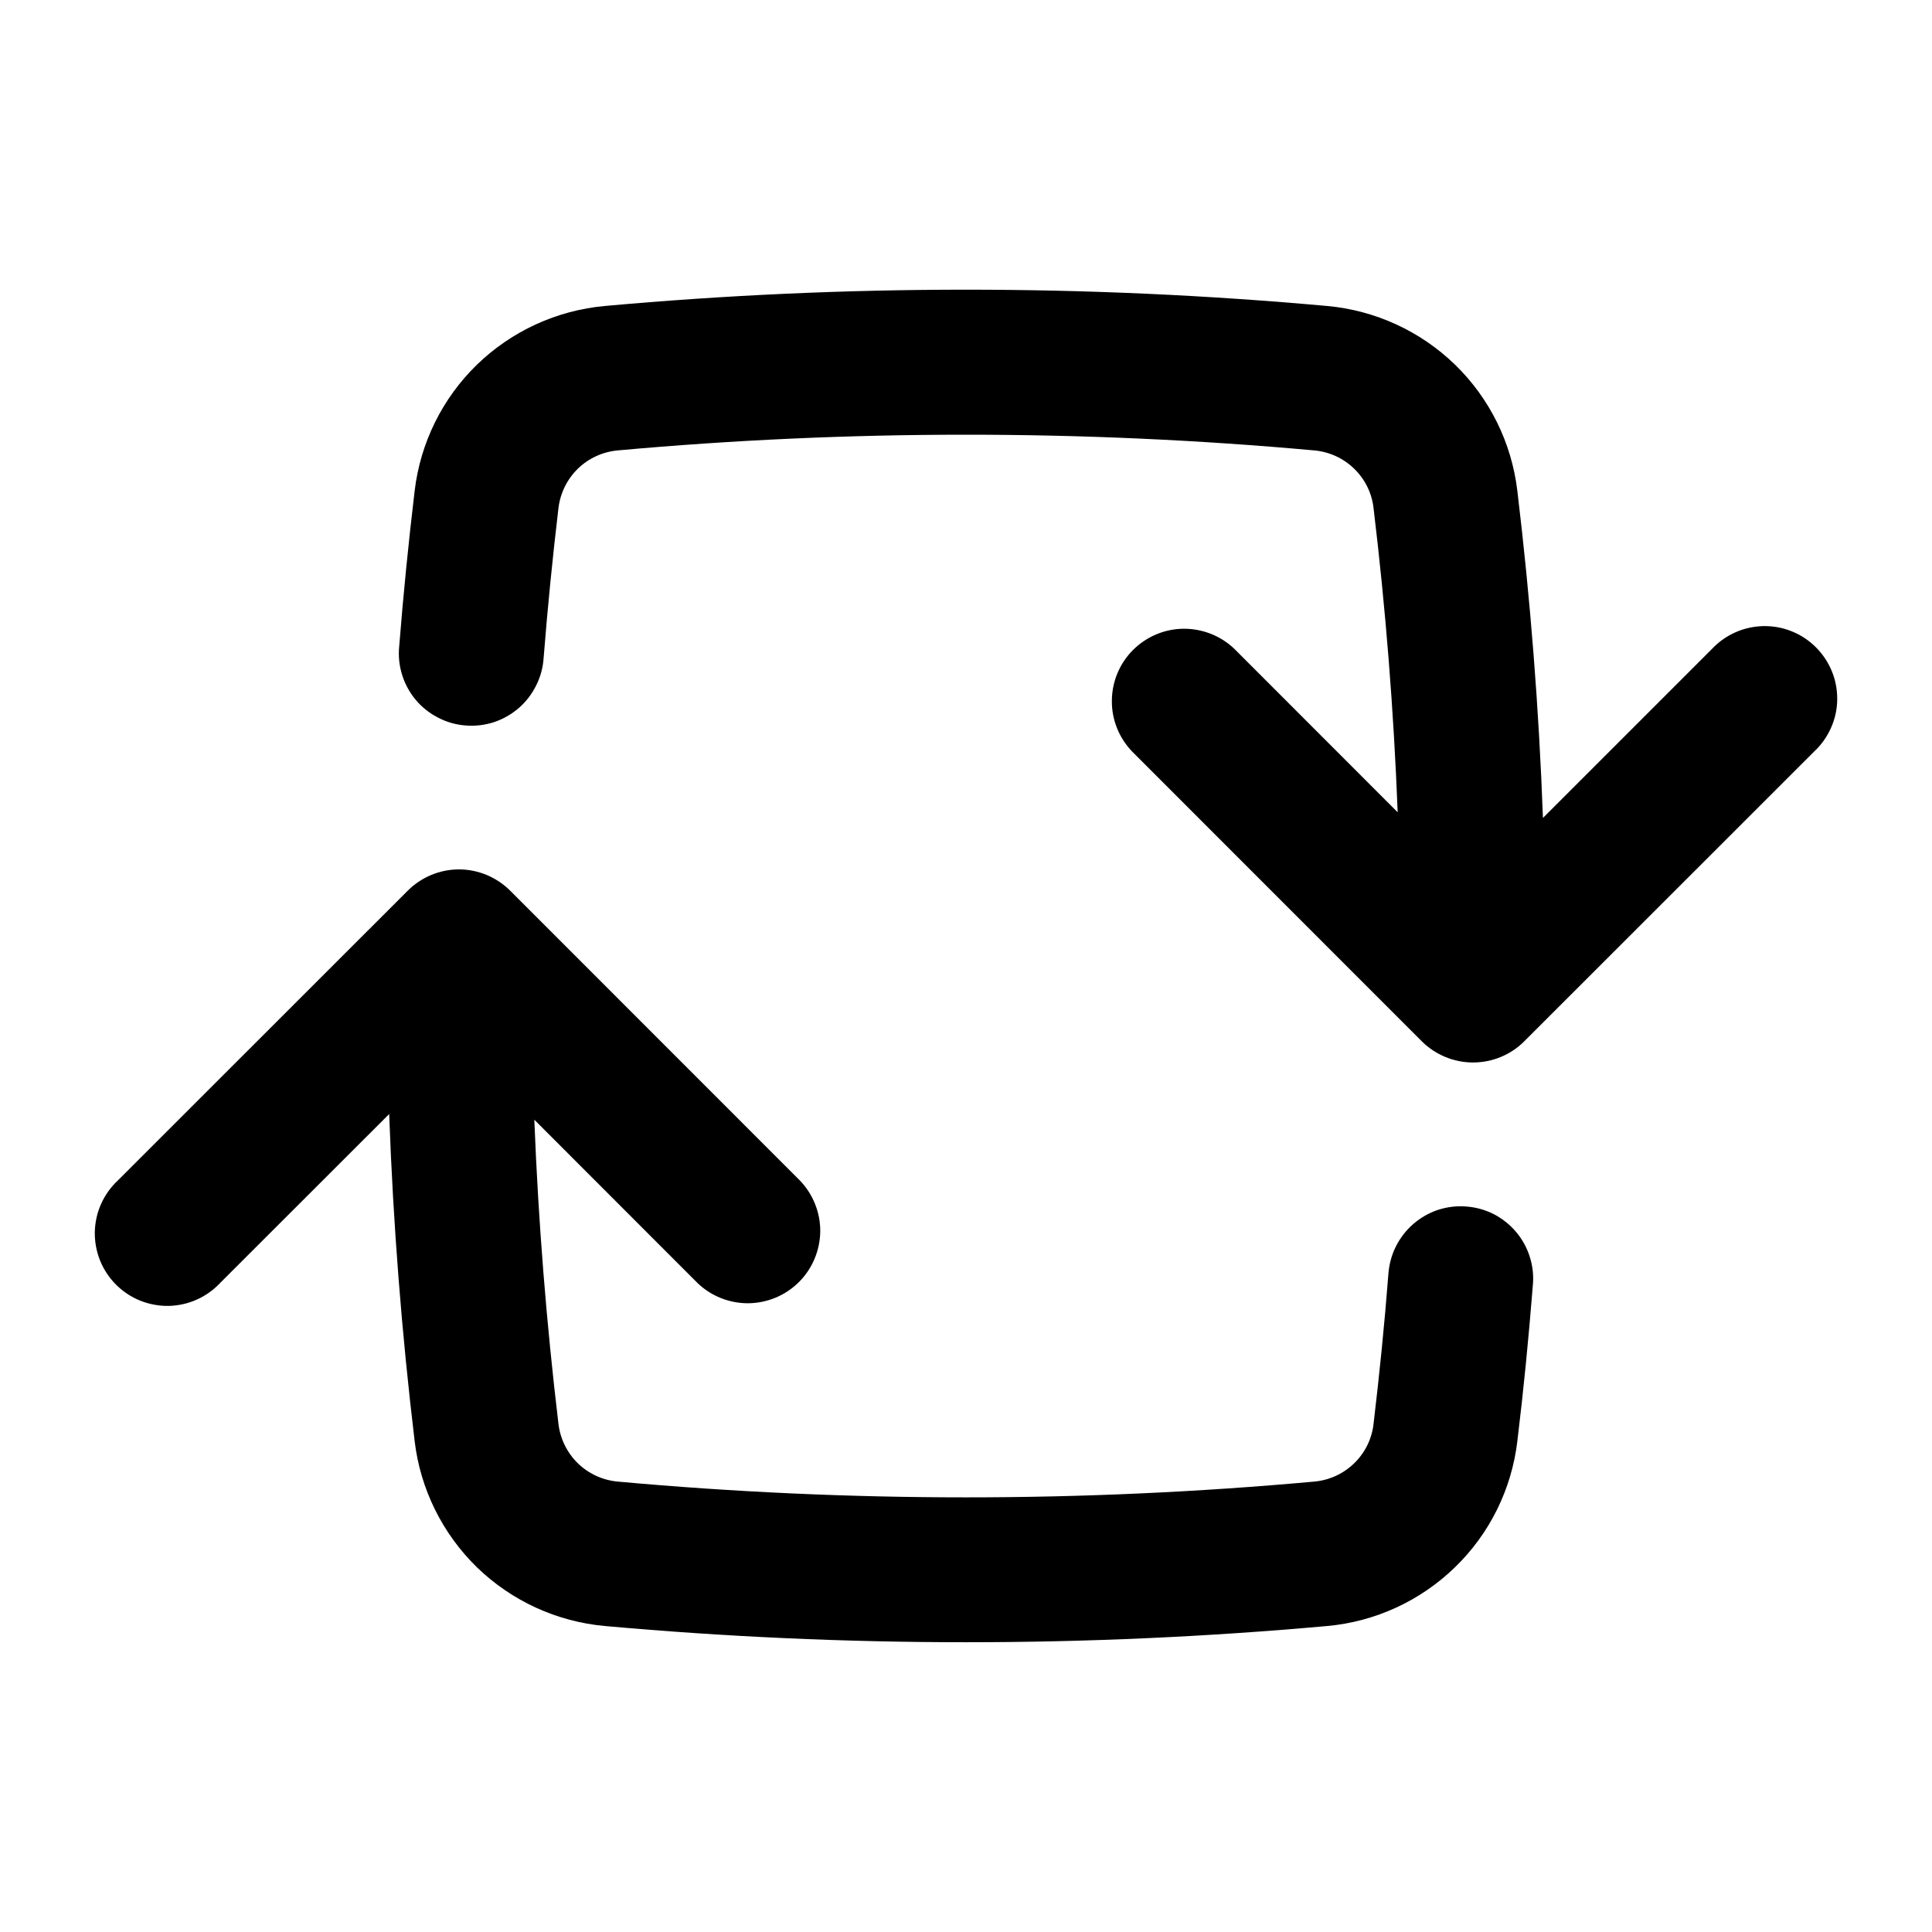
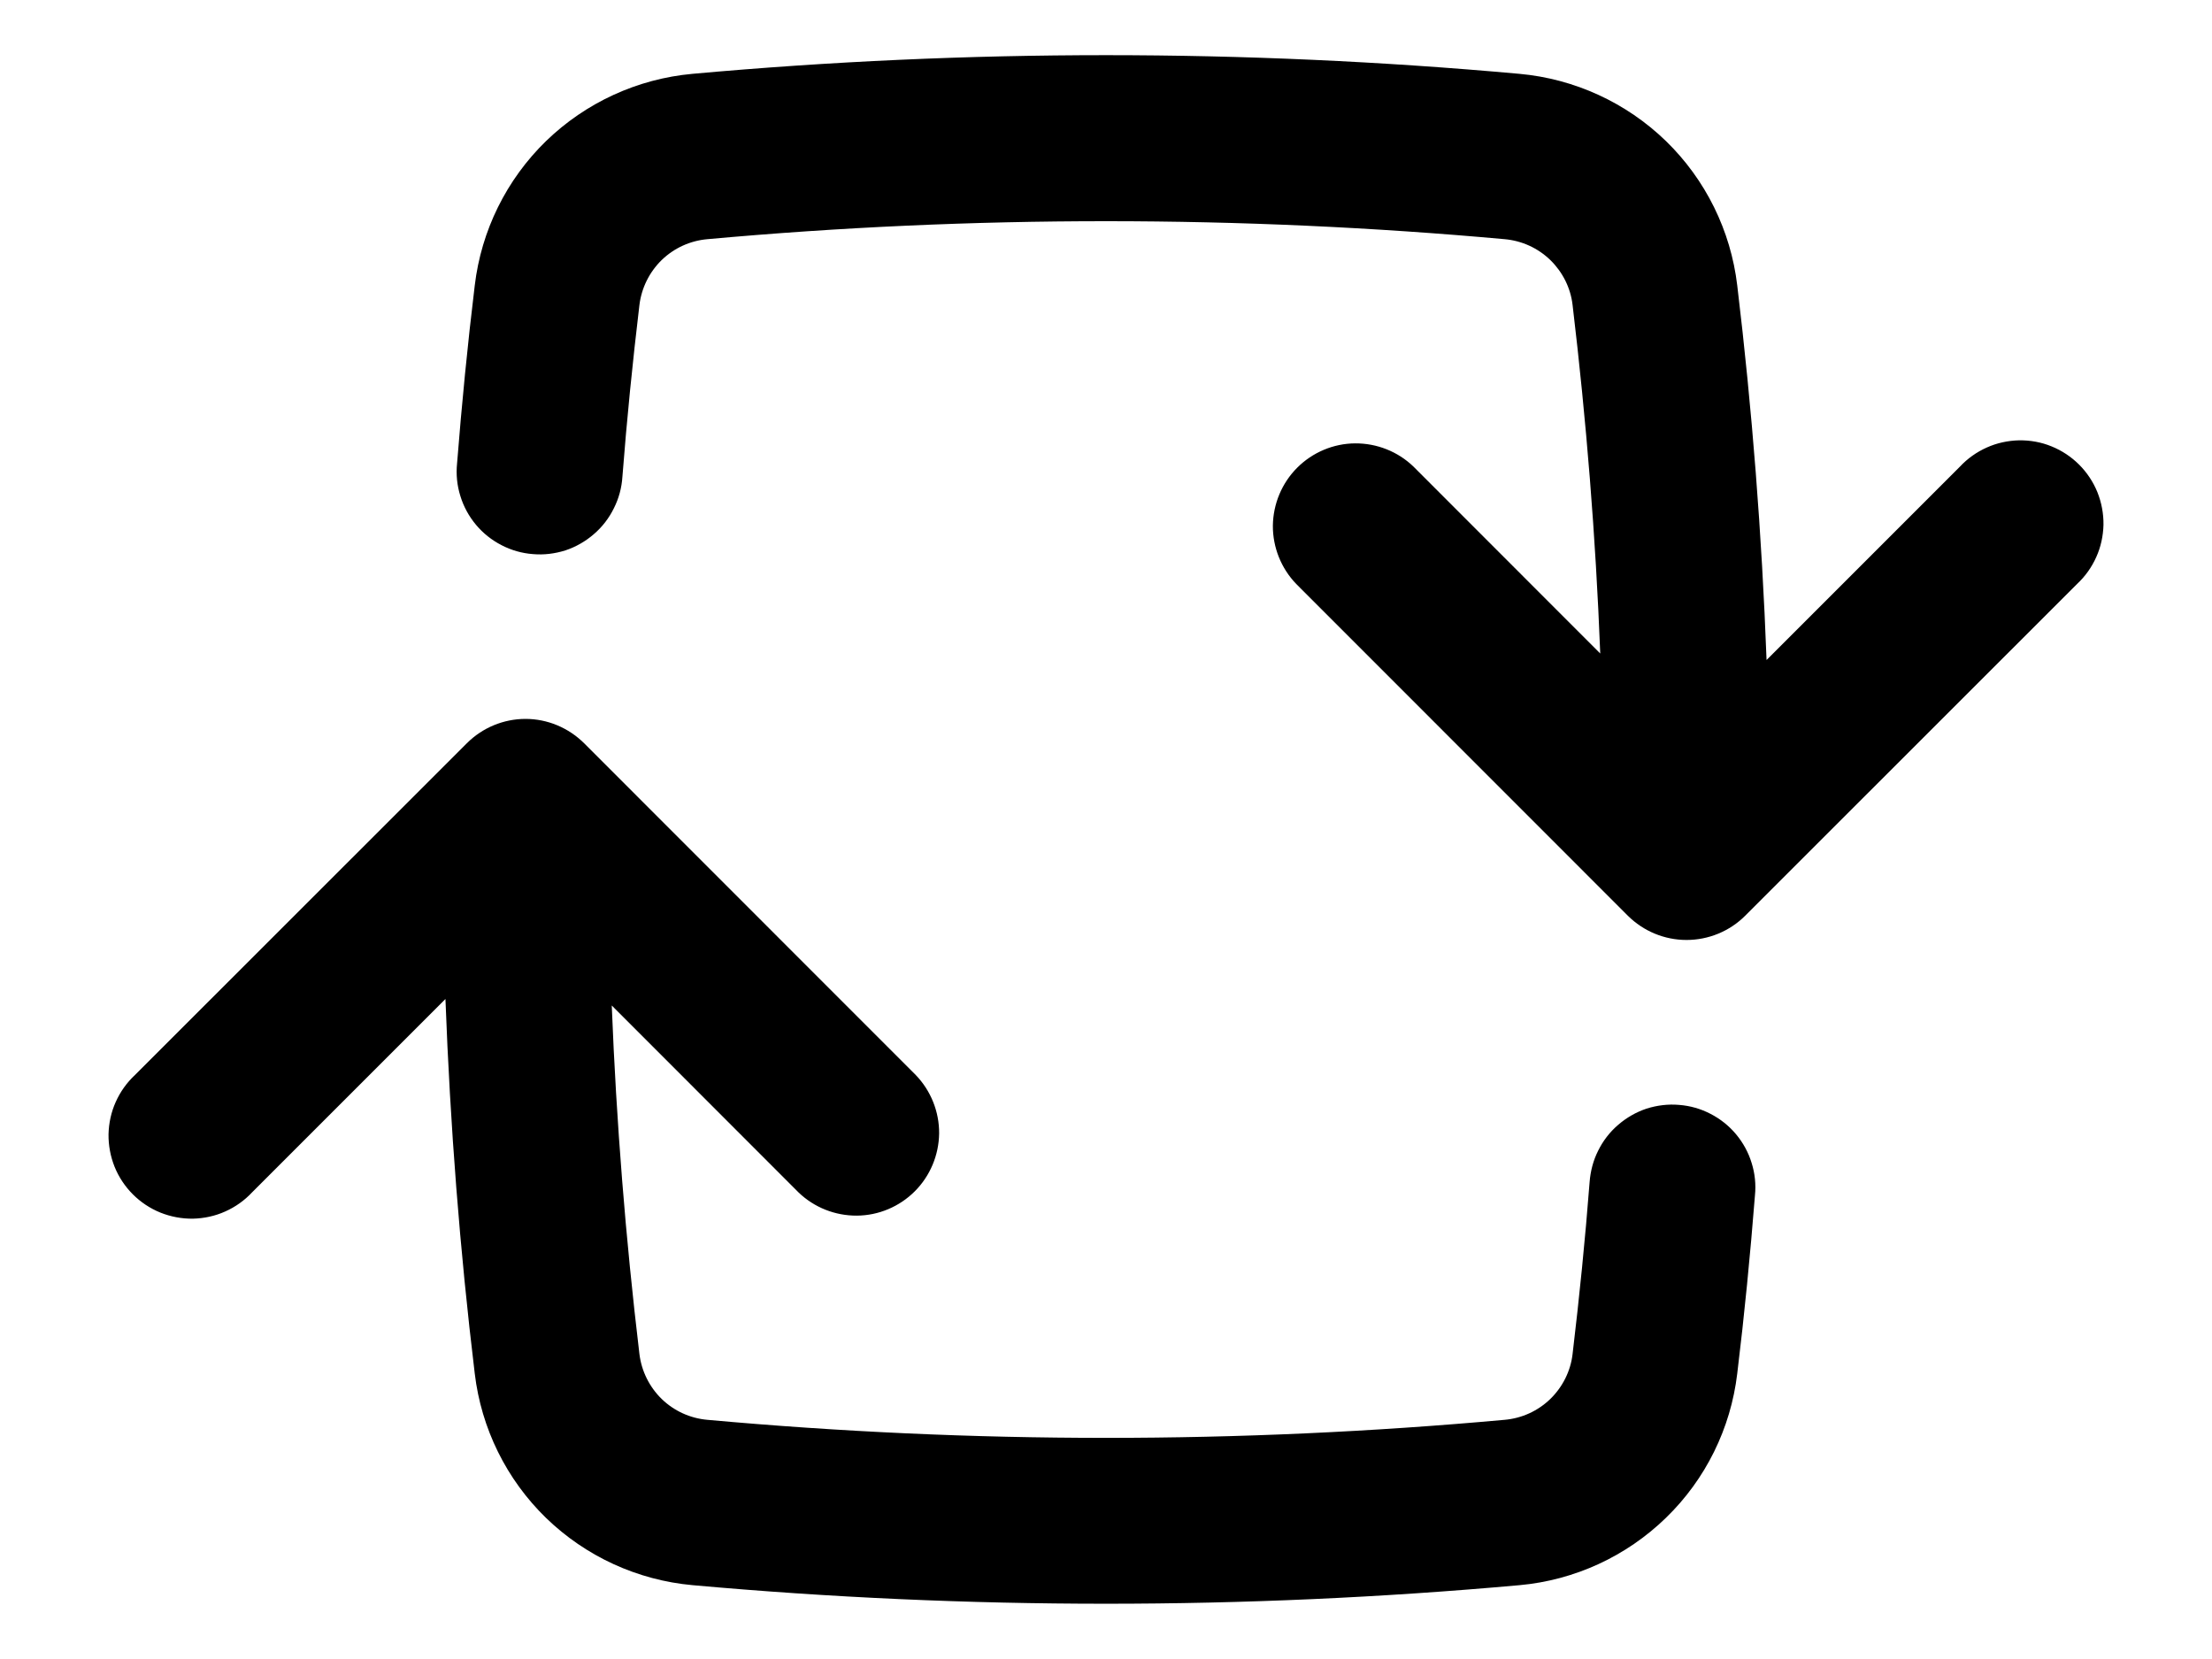
- <svg xmlns="http://www.w3.org/2000/svg" width="16" height="16" viewBox="0 0 16 16" fill="none">
-   <path fill-rule="evenodd" clip-rule="evenodd" d="M8 3.6C8.972 3.6 9.934 3.644 10.883 3.73C11.008 3.741 11.124 3.794 11.214 3.881C11.304 3.968 11.361 4.083 11.375 4.207C11.475 5.038 11.542 5.878 11.575 6.727L10.224 5.375C10.111 5.266 9.959 5.206 9.802 5.207C9.645 5.208 9.494 5.272 9.383 5.383C9.272 5.494 9.209 5.645 9.208 5.802C9.206 5.959 9.267 6.111 9.376 6.224L11.775 8.624C11.888 8.736 12.04 8.799 12.199 8.799C12.358 8.799 12.511 8.736 12.623 8.624L15.024 6.224C15.083 6.169 15.13 6.103 15.163 6.029C15.196 5.956 15.214 5.876 15.215 5.796C15.216 5.715 15.202 5.635 15.171 5.56C15.141 5.486 15.096 5.418 15.039 5.361C14.982 5.304 14.915 5.259 14.84 5.229C14.765 5.198 14.685 5.184 14.604 5.185C14.524 5.187 14.444 5.204 14.371 5.237C14.297 5.27 14.231 5.317 14.176 5.376L12.778 6.774C12.745 5.868 12.674 4.964 12.566 4.065C12.519 3.668 12.337 3.299 12.05 3.02C11.763 2.742 11.389 2.57 10.991 2.534C9.001 2.354 6.999 2.354 5.009 2.534C4.611 2.57 4.237 2.742 3.95 3.02C3.663 3.299 3.481 3.668 3.434 4.065C3.383 4.493 3.34 4.923 3.306 5.353C3.298 5.432 3.306 5.512 3.33 5.588C3.353 5.664 3.392 5.735 3.443 5.796C3.494 5.857 3.557 5.907 3.628 5.943C3.698 5.98 3.776 6.002 3.855 6.008C3.934 6.015 4.014 6.005 4.09 5.981C4.165 5.956 4.235 5.916 4.296 5.864C4.356 5.812 4.405 5.748 4.44 5.677C4.476 5.606 4.497 5.528 4.502 5.449C4.535 5.033 4.576 4.618 4.625 4.207C4.64 4.083 4.697 3.968 4.786 3.881C4.876 3.794 4.993 3.741 5.117 3.73C6.076 3.643 7.038 3.6 8 3.6ZM4.225 7.376C4.112 7.264 3.96 7.2 3.801 7.2C3.642 7.2 3.489 7.264 3.377 7.376L0.976 9.776C0.917 9.831 0.87 9.897 0.837 9.971C0.804 10.044 0.787 10.124 0.785 10.204C0.784 10.285 0.799 10.365 0.829 10.44C0.859 10.514 0.904 10.582 0.961 10.639C1.018 10.696 1.086 10.741 1.16 10.771C1.235 10.801 1.315 10.816 1.396 10.815C1.476 10.813 1.556 10.796 1.629 10.763C1.703 10.73 1.769 10.683 1.824 10.624L3.223 9.226C3.256 10.139 3.327 11.042 3.434 11.935C3.481 12.332 3.664 12.701 3.95 12.98C4.237 13.258 4.611 13.43 5.01 13.466C7 13.645 9.002 13.645 10.991 13.466C11.389 13.43 11.763 13.258 12.05 12.979C12.337 12.701 12.519 12.332 12.566 11.935C12.618 11.508 12.66 11.078 12.694 10.647C12.702 10.568 12.694 10.488 12.67 10.412C12.647 10.336 12.608 10.265 12.557 10.204C12.506 10.143 12.443 10.093 12.373 10.056C12.302 10.02 12.225 9.998 12.145 9.992C12.066 9.985 11.986 9.995 11.911 10.019C11.835 10.044 11.765 10.084 11.705 10.136C11.645 10.188 11.595 10.252 11.56 10.323C11.524 10.394 11.504 10.472 11.498 10.551C11.466 10.967 11.424 11.381 11.375 11.793C11.361 11.917 11.304 12.032 11.214 12.119C11.124 12.206 11.008 12.259 10.883 12.27C8.965 12.444 7.035 12.444 5.117 12.27C4.993 12.259 4.876 12.206 4.786 12.119C4.697 12.032 4.64 11.917 4.625 11.793C4.525 10.956 4.458 10.115 4.425 9.273L5.776 10.625C5.889 10.734 6.041 10.794 6.198 10.793C6.356 10.791 6.506 10.728 6.617 10.617C6.728 10.506 6.791 10.355 6.793 10.198C6.794 10.041 6.733 9.889 6.624 9.776L4.225 7.376Z" fill="black" />
+ <svg xmlns="http://www.w3.org/2000/svg" width="16" height="12" viewBox="0 0 16 12" fill="none">
+   <path fill-rule="evenodd" clip-rule="evenodd" d="M8 1.6C8.972 1.6 9.934 1.644 10.883 1.73C11.008 1.741 11.124 1.794 11.214 1.881C11.303 1.968 11.361 2.083 11.375 2.207C11.474 3.038 11.542 3.878 11.575 4.727L10.224 3.375C10.111 3.266 9.959 3.206 9.802 3.207C9.645 3.208 9.494 3.272 9.383 3.383C9.272 3.494 9.209 3.645 9.207 3.802C9.206 3.959 9.267 4.111 9.376 4.224L11.775 6.624C11.888 6.736 12.04 6.799 12.199 6.799C12.358 6.799 12.511 6.736 12.623 6.624L15.024 4.224C15.083 4.169 15.13 4.103 15.163 4.029C15.196 3.956 15.213 3.876 15.215 3.796C15.216 3.715 15.201 3.635 15.171 3.56C15.141 3.486 15.096 3.418 15.039 3.361C14.982 3.304 14.914 3.259 14.84 3.229C14.765 3.198 14.685 3.184 14.604 3.185C14.524 3.187 14.444 3.204 14.371 3.237C14.297 3.27 14.231 3.317 14.176 3.376L12.778 4.774C12.744 3.868 12.674 2.964 12.566 2.065C12.519 1.668 12.337 1.299 12.05 1.02C11.763 0.742 11.389 0.57 10.99 0.534C9.001 0.354 6.999 0.354 5.009 0.534C4.611 0.57 4.237 0.742 3.95 1.02C3.663 1.299 3.481 1.668 3.434 2.065C3.382 2.493 3.34 2.923 3.306 3.353C3.298 3.432 3.306 3.512 3.33 3.588C3.353 3.664 3.392 3.735 3.443 3.796C3.494 3.857 3.557 3.907 3.627 3.943C3.698 3.98 3.775 4.002 3.855 4.008C3.934 4.015 4.014 4.005 4.09 3.981C4.165 3.956 4.235 3.916 4.295 3.864C4.356 3.812 4.405 3.748 4.44 3.677C4.476 3.606 4.497 3.528 4.502 3.449C4.534 3.033 4.576 2.618 4.625 2.207C4.64 2.083 4.697 1.968 4.786 1.881C4.876 1.794 4.992 1.741 5.117 1.73C6.075 1.643 7.037 1.6 8 1.6ZM4.225 5.376C4.112 5.264 3.96 5.2 3.801 5.2C3.642 5.2 3.489 5.264 3.377 5.376L0.976 7.776C0.917 7.831 0.87 7.897 0.837 7.971C0.804 8.044 0.787 8.124 0.785 8.204C0.784 8.285 0.799 8.365 0.829 8.44C0.859 8.514 0.904 8.582 0.961 8.639C1.018 8.696 1.086 8.741 1.16 8.771C1.235 8.801 1.315 8.816 1.396 8.815C1.476 8.813 1.556 8.796 1.629 8.763C1.703 8.73 1.769 8.683 1.824 8.624L3.222 7.226C3.256 8.139 3.326 9.042 3.434 9.935C3.481 10.332 3.663 10.701 3.95 10.98C4.237 11.258 4.611 11.43 5.01 11.466C6.999 11.645 9.001 11.645 10.991 11.466C11.389 11.43 11.763 11.258 12.05 10.979C12.337 10.701 12.519 10.332 12.566 9.935C12.618 9.508 12.66 9.078 12.694 8.647C12.702 8.568 12.694 8.488 12.67 8.412C12.647 8.336 12.608 8.265 12.557 8.204C12.506 8.143 12.443 8.093 12.373 8.057C12.302 8.02 12.225 7.998 12.145 7.992C12.066 7.985 11.986 7.995 11.91 8.019C11.835 8.044 11.765 8.084 11.705 8.136C11.644 8.188 11.595 8.252 11.56 8.323C11.524 8.394 11.504 8.472 11.498 8.551C11.466 8.967 11.424 9.381 11.375 9.793C11.361 9.917 11.303 10.032 11.214 10.119C11.124 10.206 11.008 10.259 10.883 10.27C8.965 10.444 7.035 10.444 5.117 10.27C4.992 10.259 4.876 10.206 4.786 10.119C4.697 10.032 4.64 9.917 4.625 9.793C4.525 8.956 4.458 8.115 4.425 7.273L5.776 8.625C5.889 8.734 6.041 8.794 6.198 8.793C6.355 8.792 6.506 8.728 6.617 8.617C6.728 8.506 6.791 8.355 6.793 8.198C6.794 8.041 6.733 7.889 6.624 7.776L4.225 5.376Z" fill="black" />
</svg>
